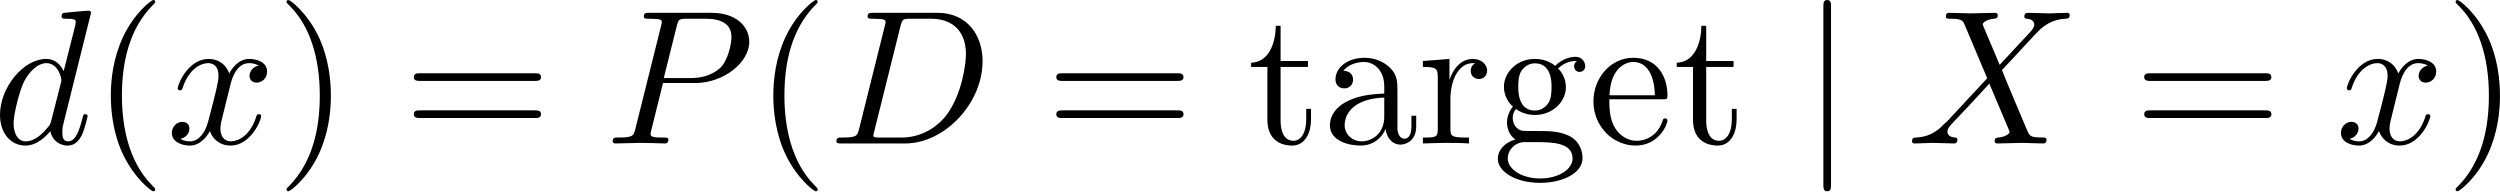
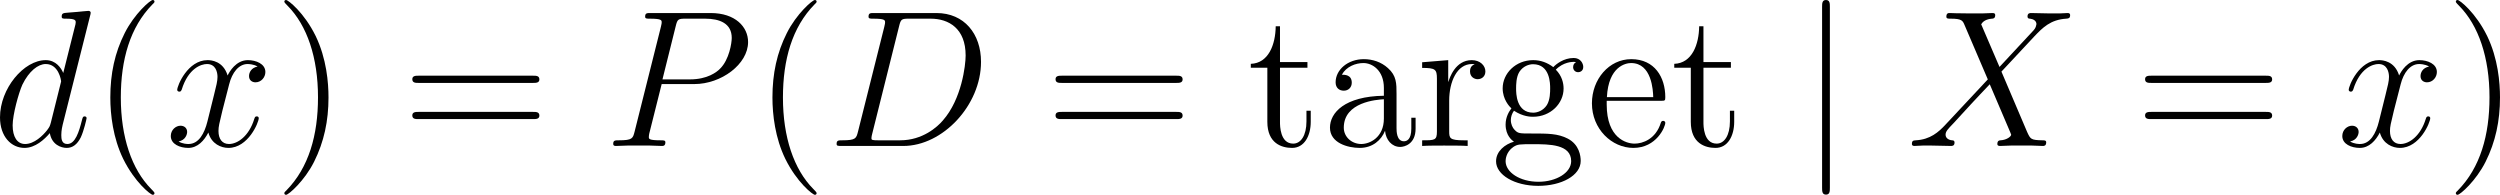
- <svg xmlns="http://www.w3.org/2000/svg" xmlns:xlink="http://www.w3.org/1999/xlink" version="1.1" width="130.211pt" height="9.963pt" viewBox=".399 -7.472 130.211 9.963">
+ <svg xmlns="http://www.w3.org/2000/svg" xmlns:xlink="http://www.w3.org/1999/xlink" version="1.1" width="153.575pt" height="11.967pt" viewBox=".478 -8.966 153.575 11.967">
  <defs>
-     <path id="g1-68" d="M1.584-.777C1.484-.389 1.465-.309 .677-.309C.508-.309 .399-.309 .399-.12C.399 0 .488 0 .677 0H3.975C6.047 0 8.01-2.102 8.01-4.284C8.01-5.689 7.163-6.804 5.669-6.804H2.321C2.132-6.804 2.022-6.804 2.022-6.615C2.022-6.496 2.112-6.496 2.311-6.496C2.441-6.496 2.62-6.486 2.74-6.476C2.899-6.456 2.959-6.426 2.959-6.316C2.959-6.276 2.949-6.247 2.919-6.127L1.584-.777ZM3.736-6.117C3.826-6.466 3.846-6.496 4.274-6.496H5.34C6.316-6.496 7.143-5.968 7.143-4.653C7.143-4.164 6.944-2.531 6.097-1.435C5.808-1.066 5.021-.309 3.796-.309H2.67C2.531-.309 2.511-.309 2.451-.319C2.351-.329 2.321-.339 2.321-.418C2.321-.448 2.321-.468 2.371-.648L3.736-6.117Z" />
-     <path id="g1-80" d="M3.019-3.148H4.712C6.127-3.148 7.512-4.184 7.512-5.3C7.512-6.067 6.854-6.804 5.549-6.804H2.321C2.132-6.804 2.022-6.804 2.022-6.615C2.022-6.496 2.112-6.496 2.311-6.496C2.441-6.496 2.62-6.486 2.74-6.476C2.899-6.456 2.959-6.426 2.959-6.316C2.959-6.276 2.949-6.247 2.919-6.127L1.584-.777C1.484-.389 1.465-.309 .677-.309C.508-.309 .399-.309 .399-.12C.399 0 .518 0 .548 0C.827 0 1.534-.03 1.813-.03C2.022-.03 2.242-.02 2.451-.02C2.67-.02 2.889 0 3.098 0C3.168 0 3.298 0 3.298-.199C3.298-.309 3.208-.309 3.019-.309C2.65-.309 2.371-.309 2.371-.488C2.371-.548 2.391-.598 2.401-.658L3.019-3.148ZM3.736-6.117C3.826-6.466 3.846-6.496 4.274-6.496H5.23C6.057-6.496 6.585-6.227 6.585-5.539C6.585-5.151 6.386-4.294 5.998-3.935C5.499-3.487 4.902-3.407 4.463-3.407H3.059L3.736-6.117Z" />
-     <path id="g1-88" d="M4.832-4.095L3.995-6.077C3.965-6.157 3.945-6.197 3.945-6.207C3.945-6.267 4.115-6.456 4.533-6.496C4.633-6.506 4.732-6.516 4.732-6.685C4.732-6.804 4.613-6.804 4.583-6.804C4.174-6.804 3.746-6.775 3.328-6.775C3.078-6.775 2.461-6.804 2.212-6.804C2.152-6.804 2.032-6.804 2.032-6.605C2.032-6.496 2.132-6.496 2.262-6.496C2.859-6.496 2.919-6.396 3.009-6.177L4.184-3.397L2.082-1.136L1.953-1.026C1.465-.498 .996-.339 .488-.309C.359-.299 .269-.299 .269-.11C.269-.1 .269 0 .399 0C.697 0 1.026-.03 1.335-.03C1.704-.03 2.092 0 2.451 0C2.511 0 2.63 0 2.63-.199C2.63-.299 2.531-.309 2.511-.309C2.421-.319 2.112-.339 2.112-.618C2.112-.777 2.262-.936 2.381-1.066L3.397-2.142L4.294-3.118L5.3-.737C5.34-.628 5.35-.618 5.35-.598C5.35-.518 5.161-.349 4.772-.309C4.663-.299 4.573-.289 4.573-.12C4.573 0 4.682 0 4.722 0C5.001 0 5.699-.03 5.978-.03C6.227-.03 6.834 0 7.083 0C7.153 0 7.273 0 7.273-.189C7.273-.309 7.173-.309 7.093-.309C6.426-.319 6.406-.349 6.237-.747C5.848-1.674 5.181-3.228 4.951-3.826C5.629-4.523 6.675-5.709 6.994-5.988C7.283-6.227 7.661-6.466 8.259-6.496C8.389-6.506 8.478-6.506 8.478-6.695C8.478-6.705 8.478-6.804 8.349-6.804C8.05-6.804 7.721-6.775 7.412-6.775C7.044-6.775 6.665-6.804 6.306-6.804C6.247-6.804 6.117-6.804 6.117-6.605C6.117-6.535 6.167-6.506 6.237-6.496C6.326-6.486 6.635-6.466 6.635-6.187C6.635-6.047 6.526-5.918 6.446-5.828L4.832-4.095Z" />
-     <path id="g1-100" d="M5.141-6.804C5.141-6.814 5.141-6.914 5.011-6.914C4.862-6.914 3.915-6.824 3.746-6.804C3.666-6.795 3.606-6.745 3.606-6.615C3.606-6.496 3.696-6.496 3.846-6.496C4.324-6.496 4.344-6.426 4.344-6.326L4.314-6.127L3.716-3.766C3.537-4.134 3.248-4.403 2.8-4.403C1.634-4.403 .399-2.939 .399-1.484C.399-.548 .946 .11 1.724 .11C1.923 .11 2.421 .07 3.019-.638C3.098-.219 3.447 .11 3.925 .11C4.274 .11 4.503-.12 4.663-.438C4.832-.797 4.961-1.405 4.961-1.425C4.961-1.524 4.872-1.524 4.842-1.524C4.742-1.524 4.732-1.484 4.702-1.345C4.533-.697 4.354-.11 3.945-.11C3.676-.11 3.646-.369 3.646-.568C3.646-.807 3.666-.877 3.706-1.046L5.141-6.804ZM3.068-1.186C3.019-1.006 3.019-.986 2.869-.817C2.431-.269 2.022-.11 1.743-.11C1.245-.11 1.106-.658 1.106-1.046C1.106-1.544 1.425-2.77 1.654-3.228C1.963-3.816 2.411-4.184 2.809-4.184C3.457-4.184 3.597-3.367 3.597-3.308S3.577-3.188 3.567-3.138L3.068-1.186Z" />
-     <path id="g1-120" d="M3.328-3.009C3.387-3.268 3.616-4.184 4.314-4.184C4.364-4.184 4.603-4.184 4.812-4.055C4.533-4.005 4.334-3.756 4.334-3.517C4.334-3.357 4.443-3.168 4.712-3.168C4.932-3.168 5.25-3.347 5.25-3.746C5.25-4.264 4.663-4.403 4.324-4.403C3.746-4.403 3.397-3.875 3.278-3.646C3.029-4.304 2.491-4.403 2.202-4.403C1.166-4.403 .598-3.118 .598-2.869C.598-2.77 .697-2.77 .717-2.77C.797-2.77 .827-2.79 .847-2.879C1.186-3.935 1.843-4.184 2.182-4.184C2.371-4.184 2.72-4.095 2.72-3.517C2.72-3.208 2.55-2.54 2.182-1.146C2.022-.528 1.674-.11 1.235-.11C1.176-.11 .946-.11 .737-.239C.986-.289 1.205-.498 1.205-.777C1.205-1.046 .986-1.126 .837-1.126C.538-1.126 .289-.867 .289-.548C.289-.09 .787 .11 1.225 .11C1.883 .11 2.242-.588 2.271-.648C2.391-.279 2.75 .11 3.347 .11C4.374 .11 4.941-1.176 4.941-1.425C4.941-1.524 4.852-1.524 4.822-1.524C4.732-1.524 4.712-1.484 4.692-1.415C4.364-.349 3.686-.11 3.367-.11C2.979-.11 2.819-.428 2.819-.767C2.819-.986 2.879-1.205 2.989-1.644L3.328-3.009Z" />
-     <path id="g2-40" d="M3.298 2.391C3.298 2.361 3.298 2.341 3.128 2.172C1.883 .917 1.564-.966 1.564-2.491C1.564-4.224 1.943-5.958 3.168-7.203C3.298-7.323 3.298-7.342 3.298-7.372C3.298-7.442 3.258-7.472 3.198-7.472C3.098-7.472 2.202-6.795 1.614-5.529C1.106-4.433 .986-3.328 .986-2.491C.986-1.714 1.096-.508 1.644 .618C2.242 1.843 3.098 2.491 3.198 2.491C3.258 2.491 3.298 2.461 3.298 2.391Z" />
-     <path id="g2-41" d="M2.879-2.491C2.879-3.268 2.77-4.473 2.222-5.599C1.624-6.824 .767-7.472 .667-7.472C.608-7.472 .568-7.432 .568-7.372C.568-7.342 .568-7.323 .757-7.143C1.733-6.157 2.301-4.573 2.301-2.491C2.301-.787 1.933 .966 .697 2.222C.568 2.341 .568 2.361 .568 2.391C.568 2.451 .608 2.491 .667 2.491C.767 2.491 1.664 1.813 2.252 .548C2.76-.548 2.879-1.654 2.879-2.491Z" />
-     <path id="g2-61" d="M6.844-3.258C6.994-3.258 7.183-3.258 7.183-3.457S6.994-3.656 6.854-3.656H.887C.747-3.656 .558-3.656 .558-3.457S.747-3.258 .897-3.258H6.844ZM6.854-1.325C6.994-1.325 7.183-1.325 7.183-1.524S6.994-1.724 6.844-1.724H.897C.747-1.724 .558-1.724 .558-1.524S.747-1.325 .887-1.325H6.854Z" />
-     <path id="g2-97" d="M3.318-.757C3.357-.359 3.626 .06 4.095 .06C4.304 .06 4.912-.08 4.912-.887V-1.445H4.663V-.887C4.663-.309 4.413-.249 4.304-.249C3.975-.249 3.935-.697 3.935-.747V-2.74C3.935-3.158 3.935-3.547 3.577-3.915C3.188-4.304 2.69-4.463 2.212-4.463C1.395-4.463 .707-3.995 .707-3.337C.707-3.039 .907-2.869 1.166-2.869C1.445-2.869 1.624-3.068 1.624-3.328C1.624-3.447 1.574-3.776 1.116-3.786C1.385-4.134 1.873-4.244 2.192-4.244C2.68-4.244 3.248-3.856 3.248-2.969V-2.6C2.74-2.57 2.042-2.54 1.415-2.242C.667-1.903 .418-1.385 .418-.946C.418-.139 1.385 .11 2.012 .11C2.67 .11 3.128-.289 3.318-.757ZM3.248-2.391V-1.395C3.248-.448 2.531-.11 2.082-.11C1.594-.11 1.186-.458 1.186-.956C1.186-1.504 1.604-2.331 3.248-2.391Z" />
-     <path id="g2-101" d="M1.116-2.511C1.176-3.995 2.012-4.244 2.351-4.244C3.377-4.244 3.477-2.899 3.477-2.511H1.116ZM1.106-2.301H3.885C4.105-2.301 4.134-2.301 4.134-2.511C4.134-3.497 3.597-4.463 2.351-4.463C1.196-4.463 .279-3.437 .279-2.192C.279-.857 1.325 .11 2.471 .11C3.686 .11 4.134-.996 4.134-1.186C4.134-1.285 4.055-1.305 4.005-1.305C3.915-1.305 3.895-1.245 3.875-1.166C3.527-.139 2.63-.139 2.531-.139C2.032-.139 1.634-.438 1.405-.807C1.106-1.285 1.106-1.943 1.106-2.301Z" />
-     <path id="g2-103" d="M2.212-1.714C1.345-1.714 1.345-2.71 1.345-2.939C1.345-3.208 1.355-3.527 1.504-3.776C1.584-3.895 1.813-4.174 2.212-4.174C3.078-4.174 3.078-3.178 3.078-2.949C3.078-2.68 3.068-2.361 2.919-2.112C2.839-1.993 2.61-1.714 2.212-1.714ZM1.056-1.325C1.056-1.365 1.056-1.594 1.225-1.793C1.614-1.514 2.022-1.484 2.212-1.484C3.138-1.484 3.826-2.172 3.826-2.939C3.826-3.308 3.666-3.676 3.417-3.905C3.776-4.244 4.134-4.294 4.314-4.294C4.334-4.294 4.384-4.294 4.413-4.284C4.304-4.244 4.254-4.134 4.254-4.015C4.254-3.846 4.384-3.726 4.543-3.726C4.643-3.726 4.832-3.796 4.832-4.025C4.832-4.194 4.712-4.513 4.324-4.513C4.125-4.513 3.686-4.453 3.268-4.045C2.849-4.374 2.431-4.403 2.212-4.403C1.285-4.403 .598-3.716 .598-2.949C.598-2.511 .817-2.132 1.066-1.923C.936-1.773 .757-1.445 .757-1.096C.757-.787 .887-.408 1.196-.209C.598-.04 .279 .389 .279 .787C.279 1.504 1.265 2.052 2.481 2.052C3.656 2.052 4.692 1.544 4.692 .767C4.692 .418 4.553-.09 4.045-.369C3.517-.648 2.939-.648 2.331-.648C2.082-.648 1.654-.648 1.584-.658C1.265-.697 1.056-1.006 1.056-1.325ZM2.491 1.823C1.484 1.823 .797 1.315 .797 .787C.797 .329 1.176-.04 1.614-.07H2.202C3.059-.07 4.174-.07 4.174 .787C4.174 1.325 3.467 1.823 2.491 1.823Z" />
-     <path id="g2-114" d="M1.664-3.308V-4.403L.279-4.294V-3.985C.976-3.985 1.056-3.915 1.056-3.427V-.757C1.056-.309 .946-.309 .279-.309V0C.667-.01 1.136-.03 1.415-.03C1.813-.03 2.281-.03 2.68 0V-.309H2.471C1.733-.309 1.714-.418 1.714-.777V-2.311C1.714-3.298 2.132-4.184 2.889-4.184C2.959-4.184 2.979-4.184 2.999-4.174C2.969-4.164 2.77-4.045 2.77-3.786C2.77-3.507 2.979-3.357 3.198-3.357C3.377-3.357 3.626-3.477 3.626-3.796S3.318-4.403 2.889-4.403C2.162-4.403 1.803-3.736 1.664-3.308Z" />
-     <path id="g2-116" d="M1.724-3.985H3.148V-4.294H1.724V-6.127H1.474C1.465-5.31 1.166-4.244 .189-4.204V-3.985H1.036V-1.235C1.036-.01 1.963 .11 2.321 .11C3.029 .11 3.308-.598 3.308-1.235V-1.803H3.059V-1.255C3.059-.518 2.76-.139 2.391-.139C1.724-.139 1.724-1.046 1.724-1.215V-3.985Z" />
-     <path id="g0-106" d="M1.584-7.113C1.584-7.293 1.584-7.472 1.385-7.472S1.186-7.293 1.186-7.113V2.132C1.186 2.311 1.186 2.491 1.385 2.491S1.584 2.311 1.584 2.132V-7.113Z" />
+     <path id="g1-68" d="M1.877-.885C1.769-.466 1.745-.347 .909-.347C.681-.347 .562-.347 .562-.132C.562 0 .634 0 .873 0H4.663C7.077 0 9.433-2.499 9.433-5.165C9.433-6.886 8.404-8.165 6.695-8.165H2.857C2.63-8.165 2.523-8.165 2.523-7.938C2.523-7.819 2.63-7.819 2.809-7.819C3.539-7.819 3.539-7.723 3.539-7.592C3.539-7.568 3.539-7.496 3.491-7.317L1.877-.885ZM4.4-7.352C4.507-7.795 4.555-7.819 5.021-7.819H6.336C7.46-7.819 8.488-7.209 8.488-5.559C8.488-4.961 8.249-2.881 7.089-1.566C6.755-1.172 5.846-.347 4.471-.347H3.108C2.941-.347 2.917-.347 2.845-.359C2.714-.371 2.702-.395 2.702-.49C2.702-.574 2.726-.646 2.75-.753L4.4-7.352Z" />
+     <path id="g1-80" d="M3.539-3.802H5.547C7.197-3.802 8.847-5.021 8.847-6.384C8.847-7.317 8.058-8.165 6.551-8.165H2.857C2.63-8.165 2.523-8.165 2.523-7.938C2.523-7.819 2.63-7.819 2.809-7.819C3.539-7.819 3.539-7.723 3.539-7.592C3.539-7.568 3.539-7.496 3.491-7.317L1.877-.885C1.769-.466 1.745-.347 .909-.347C.681-.347 .562-.347 .562-.132C.562 0 .669 0 .741 0C.968 0 1.207-.024 1.435-.024H2.833C3.061-.024 3.312 0 3.539 0C3.634 0 3.766 0 3.766-.227C3.766-.347 3.658-.347 3.479-.347C2.762-.347 2.75-.43 2.75-.55C2.75-.61 2.762-.693 2.774-.753L3.539-3.802ZM4.4-7.352C4.507-7.795 4.555-7.819 5.021-7.819H6.205C7.101-7.819 7.843-7.532 7.843-6.635C7.843-6.324 7.687-5.308 7.137-4.758C6.934-4.543 6.36-4.089 5.272-4.089H3.587L4.4-7.352Z" />
+     <path id="g1-88" d="M5.679-4.854L4.555-7.472C4.71-7.759 5.069-7.807 5.212-7.819C5.284-7.819 5.416-7.831 5.416-8.034C5.416-8.165 5.308-8.165 5.236-8.165C5.033-8.165 4.794-8.141 4.591-8.141H3.897C3.168-8.141 2.642-8.165 2.63-8.165C2.534-8.165 2.415-8.165 2.415-7.938C2.415-7.819 2.523-7.819 2.678-7.819C3.371-7.819 3.419-7.699 3.539-7.412L4.961-4.089L2.367-1.315C1.937-.849 1.423-.395 .538-.347C.395-.335 .299-.335 .299-.12C.299-.084 .311 0 .442 0C.61 0 .789-.024 .956-.024H1.518C1.901-.024 2.319 0 2.69 0C2.774 0 2.917 0 2.917-.215C2.917-.335 2.833-.347 2.762-.347C2.523-.371 2.367-.502 2.367-.693C2.367-.897 2.511-1.04 2.857-1.399L3.921-2.558C4.184-2.833 4.818-3.527 5.081-3.79L6.336-.849C6.348-.825 6.396-.705 6.396-.693C6.396-.586 6.133-.371 5.75-.347C5.679-.347 5.547-.335 5.547-.12C5.547 0 5.667 0 5.727 0C5.93 0 6.169-.024 6.372-.024H7.687C7.902-.024 8.13 0 8.333 0C8.416 0 8.548 0 8.548-.227C8.548-.347 8.428-.347 8.321-.347C7.603-.359 7.58-.418 7.376-.861L5.798-4.567L7.317-6.193C7.436-6.312 7.711-6.611 7.819-6.731C8.333-7.269 8.811-7.759 9.779-7.819C9.899-7.831 10.018-7.831 10.018-8.034C10.018-8.165 9.911-8.165 9.863-8.165C9.696-8.165 9.516-8.141 9.349-8.141H8.799C8.416-8.141 7.998-8.165 7.627-8.165C7.544-8.165 7.4-8.165 7.4-7.95C7.4-7.831 7.484-7.819 7.556-7.819C7.747-7.795 7.95-7.699 7.95-7.472L7.938-7.448C7.926-7.364 7.902-7.245 7.771-7.101L5.679-4.854Z" />
+     <path id="g1-100" d="M6.013-7.998C6.025-8.046 6.049-8.118 6.049-8.177C6.049-8.297 5.93-8.297 5.906-8.297C5.894-8.297 5.308-8.249 5.248-8.237C5.045-8.225 4.866-8.201 4.651-8.189C4.352-8.165 4.268-8.153 4.268-7.938C4.268-7.819 4.364-7.819 4.531-7.819C5.117-7.819 5.129-7.711 5.129-7.592C5.129-7.52 5.105-7.424 5.093-7.388L4.364-4.483C4.232-4.794 3.909-5.272 3.288-5.272C1.937-5.272 .478-3.527 .478-1.757C.478-.574 1.172 .12 1.985 .12C2.642 .12 3.204-.395 3.539-.789C3.658-.084 4.22 .12 4.579 .12S5.224-.096 5.44-.526C5.631-.933 5.798-1.662 5.798-1.71C5.798-1.769 5.75-1.817 5.679-1.817C5.571-1.817 5.559-1.757 5.511-1.578C5.332-.873 5.105-.12 4.615-.12C4.268-.12 4.244-.43 4.244-.669C4.244-.717 4.244-.968 4.328-1.303L6.013-7.998ZM3.599-1.423C3.539-1.219 3.539-1.196 3.371-.968C3.108-.634 2.582-.12 2.02-.12C1.53-.12 1.255-.562 1.255-1.267C1.255-1.925 1.626-3.264 1.853-3.766C2.26-4.603 2.821-5.033 3.288-5.033C4.077-5.033 4.232-4.053 4.232-3.957C4.232-3.945 4.196-3.79 4.184-3.766L3.599-1.423Z" />
+     <path id="g1-120" d="M5.667-4.878C5.284-4.806 5.141-4.519 5.141-4.292C5.141-4.005 5.368-3.909 5.535-3.909C5.894-3.909 6.145-4.22 6.145-4.543C6.145-5.045 5.571-5.272 5.069-5.272C4.34-5.272 3.933-4.555 3.826-4.328C3.551-5.224 2.809-5.272 2.594-5.272C1.375-5.272 .729-3.706 .729-3.443C.729-3.395 .777-3.335 .861-3.335C.956-3.335 .98-3.407 1.004-3.455C1.411-4.782 2.212-5.033 2.558-5.033C3.096-5.033 3.204-4.531 3.204-4.244C3.204-3.981 3.132-3.706 2.989-3.132L2.582-1.494C2.403-.777 2.056-.12 1.423-.12C1.363-.12 1.064-.12 .813-.275C1.243-.359 1.339-.717 1.339-.861C1.339-1.1 1.16-1.243 .933-1.243C.646-1.243 .335-.992 .335-.61C.335-.108 .897 .12 1.411 .12C1.985 .12 2.391-.335 2.642-.825C2.833-.12 3.431 .12 3.873 .12C5.093 .12 5.738-1.447 5.738-1.71C5.738-1.769 5.691-1.817 5.619-1.817C5.511-1.817 5.499-1.757 5.464-1.662C5.141-.61 4.447-.12 3.909-.12C3.491-.12 3.264-.43 3.264-.921C3.264-1.184 3.312-1.375 3.503-2.164L3.921-3.79C4.101-4.507 4.507-5.033 5.057-5.033C5.081-5.033 5.416-5.033 5.667-4.878Z" />
+     <path id="g2-40" d="M3.885 2.905C3.885 2.869 3.885 2.845 3.682 2.642C2.487 1.435 1.817-.538 1.817-2.977C1.817-5.296 2.379-7.293 3.766-8.703C3.885-8.811 3.885-8.835 3.885-8.871C3.885-8.942 3.826-8.966 3.778-8.966C3.622-8.966 2.642-8.106 2.056-6.934C1.447-5.727 1.172-4.447 1.172-2.977C1.172-1.913 1.339-.49 1.961 .789C2.666 2.224 3.646 3.001 3.778 3.001C3.826 3.001 3.885 2.977 3.885 2.905Z" />
+     <path id="g2-41" d="M3.371-2.977C3.371-3.885 3.252-5.368 2.582-6.755C1.877-8.189 .897-8.966 .765-8.966C.717-8.966 .658-8.942 .658-8.871C.658-8.835 .658-8.811 .861-8.608C2.056-7.4 2.726-5.428 2.726-2.989C2.726-.669 2.164 1.327 .777 2.738C.658 2.845 .658 2.869 .658 2.905C.658 2.977 .717 3.001 .765 3.001C.921 3.001 1.901 2.14 2.487 .968C3.096-.251 3.371-1.542 3.371-2.977Z" />
+     <path id="g2-61" d="M8.07-3.873C8.237-3.873 8.452-3.873 8.452-4.089C8.452-4.316 8.249-4.316 8.07-4.316H1.028C.861-4.316 .646-4.316 .646-4.101C.646-3.873 .849-3.873 1.028-3.873H8.07ZM8.07-1.65C8.237-1.65 8.452-1.65 8.452-1.865C8.452-2.092 8.249-2.092 8.07-2.092H1.028C.861-2.092 .646-2.092 .646-1.877C.646-1.65 .849-1.65 1.028-1.65H8.07Z" />
+     <path id="g2-97" d="M4.615-3.192C4.615-3.838 4.615-4.316 4.089-4.782C3.67-5.165 3.132-5.332 2.606-5.332C1.626-5.332 .873-4.686 .873-3.909C.873-3.563 1.1-3.395 1.375-3.395C1.662-3.395 1.865-3.599 1.865-3.885C1.865-4.376 1.435-4.376 1.255-4.376C1.53-4.878 2.104-5.093 2.582-5.093C3.132-5.093 3.838-4.639 3.838-3.563V-3.084C1.435-3.049 .526-2.044 .526-1.124C.526-.179 1.626 .12 2.355 .12C3.144 .12 3.682-.359 3.909-.933C3.957-.371 4.328 .06 4.842 .06C5.093 .06 5.786-.108 5.786-1.064V-1.733H5.523V-1.064C5.523-.383 5.236-.287 5.069-.287C4.615-.287 4.615-.921 4.615-1.1V-3.192ZM3.838-1.686C3.838-.514 2.965-.12 2.451-.12C1.865-.12 1.375-.55 1.375-1.124C1.375-2.702 3.407-2.845 3.838-2.869V-1.686Z" />
+     <path id="g2-101" d="M4.579-2.774C4.842-2.774 4.866-2.774 4.866-3.001C4.866-4.208 4.22-5.332 2.774-5.332C1.411-5.332 .359-4.101 .359-2.618C.359-1.04 1.578 .12 2.905 .12C4.328 .12 4.866-1.172 4.866-1.423C4.866-1.494 4.806-1.542 4.734-1.542C4.639-1.542 4.615-1.482 4.591-1.423C4.28-.418 3.479-.143 2.977-.143S1.267-.478 1.267-2.546V-2.774H4.579ZM1.279-3.001C1.375-4.878 2.427-5.093 2.762-5.093C4.041-5.093 4.113-3.407 4.125-3.001H1.279Z" />
+     <path id="g2-103" d="M1.423-2.164C1.985-1.793 2.463-1.793 2.594-1.793C3.67-1.793 4.471-2.606 4.471-3.527C4.471-3.85 4.376-4.304 3.993-4.686C4.459-5.165 5.021-5.165 5.081-5.165C5.129-5.165 5.189-5.165 5.236-5.141C5.117-5.093 5.057-4.973 5.057-4.842C5.057-4.674 5.177-4.531 5.368-4.531C5.464-4.531 5.679-4.591 5.679-4.854C5.679-5.069 5.511-5.404 5.093-5.404C4.471-5.404 4.005-5.021 3.838-4.842C3.479-5.117 3.061-5.272 2.606-5.272C1.53-5.272 .729-4.459 .729-3.539C.729-2.857 1.148-2.415 1.267-2.307C1.124-2.128 .909-1.781 .909-1.315C.909-.622 1.327-.323 1.423-.263C.873-.108 .323 .323 .323 .944C.323 1.769 1.447 2.451 2.917 2.451C4.34 2.451 5.523 1.817 5.523 .921C5.523 .622 5.44-.084 4.722-.454C4.113-.765 3.515-.765 2.487-.765C1.757-.765 1.674-.765 1.459-.992C1.339-1.112 1.231-1.339 1.231-1.59C1.231-1.793 1.303-1.997 1.423-2.164ZM2.606-2.044C1.554-2.044 1.554-3.252 1.554-3.527C1.554-3.742 1.554-4.232 1.757-4.555C1.985-4.902 2.343-5.021 2.594-5.021C3.646-5.021 3.646-3.814 3.646-3.539C3.646-3.324 3.646-2.833 3.443-2.511C3.216-2.164 2.857-2.044 2.606-2.044ZM2.929 2.2C1.781 2.2 .909 1.614 .909 .933C.909 .837 .933 .371 1.387 .06C1.65-.108 1.757-.108 2.594-.108C3.587-.108 4.937-.108 4.937 .933C4.937 1.638 4.029 2.2 2.929 2.2Z" />
+     <path id="g2-114" d="M1.997-2.786C1.997-3.945 2.475-5.033 3.395-5.033C3.491-5.033 3.515-5.033 3.563-5.021C3.467-4.973 3.276-4.902 3.276-4.579C3.276-4.232 3.551-4.101 3.742-4.101C3.981-4.101 4.22-4.256 4.22-4.579C4.22-4.937 3.897-5.272 3.383-5.272C2.367-5.272 2.02-4.172 1.949-3.945H1.937V-5.272L.335-5.141V-4.794C1.148-4.794 1.243-4.71 1.243-4.125V-.885C1.243-.347 1.112-.347 .335-.347V0C.669-.024 1.327-.024 1.686-.024C2.008-.024 2.857-.024 3.132 0V-.347H2.893C2.02-.347 1.997-.478 1.997-.909V-2.786Z" />
+     <path id="g2-116" d="M2.008-4.806H3.694V-5.153H2.008V-7.352H1.745C1.733-6.229 1.303-5.081 .215-5.045V-4.806H1.231V-1.482C1.231-.155 2.116 .12 2.75 .12C3.503 .12 3.897-.622 3.897-1.482V-2.164H3.634V-1.506C3.634-.646 3.288-.143 2.821-.143C2.008-.143 2.008-1.255 2.008-1.459V-4.806Z" />
+     <path id="g0-106" d="M1.901-8.536C1.901-8.751 1.901-8.966 1.662-8.966S1.423-8.751 1.423-8.536V2.558C1.423 2.774 1.423 2.989 1.662 2.989S1.901 2.774 1.901 2.558V-8.536Z" />
  </defs>
  <g id="page1">
    <use x="0" y="0" xlink:href="#g1-100" />
-     <use x="5.185" y="0" xlink:href="#g2-40" />
-     <use x="9.06" y="0" xlink:href="#g1-120" />
-     <use x="14.754" y="0" xlink:href="#g2-41" />
-     <use x="21.395" y="0" xlink:href="#g2-61" />
-     <use x="31.912" y="0" xlink:href="#g1-80" />
-     <use x="39.691" y="0" xlink:href="#g2-40" />
-     <use x="43.566" y="0" xlink:href="#g1-68" />
-     <use x="54.858" y="0" xlink:href="#g2-61" />
-     <use x="65.374" y="0" xlink:href="#g2-116" />
-     <use x="69.249" y="0" xlink:href="#g2-97" />
-     <use x="74.23" y="0" xlink:href="#g2-114" />
-     <use x="78.132" y="0" xlink:href="#g2-103" />
-     <use x="83.113" y="0" xlink:href="#g2-101" />
-     <use x="87.541" y="0" xlink:href="#g2-116" />
-     <use x="94.183" y="0" xlink:href="#g0-106" />
-     <use x="99.718" y="0" xlink:href="#g1-88" />
-     <use x="111.52" y="0" xlink:href="#g2-61" />
-     <use x="122.036" y="0" xlink:href="#g1-120" />
-     <use x="127.73" y="0" xlink:href="#g2-41" />
+     <use x="6.083" y="0" xlink:href="#g2-40" />
+     <use x="10.635" y="0" xlink:href="#g1-120" />
+     <use x="17.287" y="0" xlink:href="#g2-41" />
+     <use x="25.16" y="0" xlink:href="#g2-61" />
+     <use x="37.586" y="0" xlink:href="#g1-80" />
+     <use x="46.757" y="0" xlink:href="#g2-40" />
+     <use x="51.309" y="0" xlink:href="#g1-68" />
+     <use x="64.674" y="0" xlink:href="#g2-61" />
+     <use x="77.1" y="0" xlink:href="#g2-116" />
+     <use x="81.652" y="0" xlink:href="#g2-97" />
+     <use x="87.505" y="0" xlink:href="#g2-114" />
+     <use x="92.058" y="0" xlink:href="#g2-103" />
+     <use x="97.911" y="0" xlink:href="#g2-101" />
+     <use x="103.113" y="0" xlink:href="#g2-116" />
+     <use x="110.986" y="0" xlink:href="#g0-106" />
+     <use x="117.628" y="0" xlink:href="#g1-88" />
+     <use x="131.604" y="0" xlink:href="#g2-61" />
+     <use x="144.03" y="0" xlink:href="#g1-120" />
+     <use x="150.682" y="0" xlink:href="#g2-41" />
  </g>
</svg>
